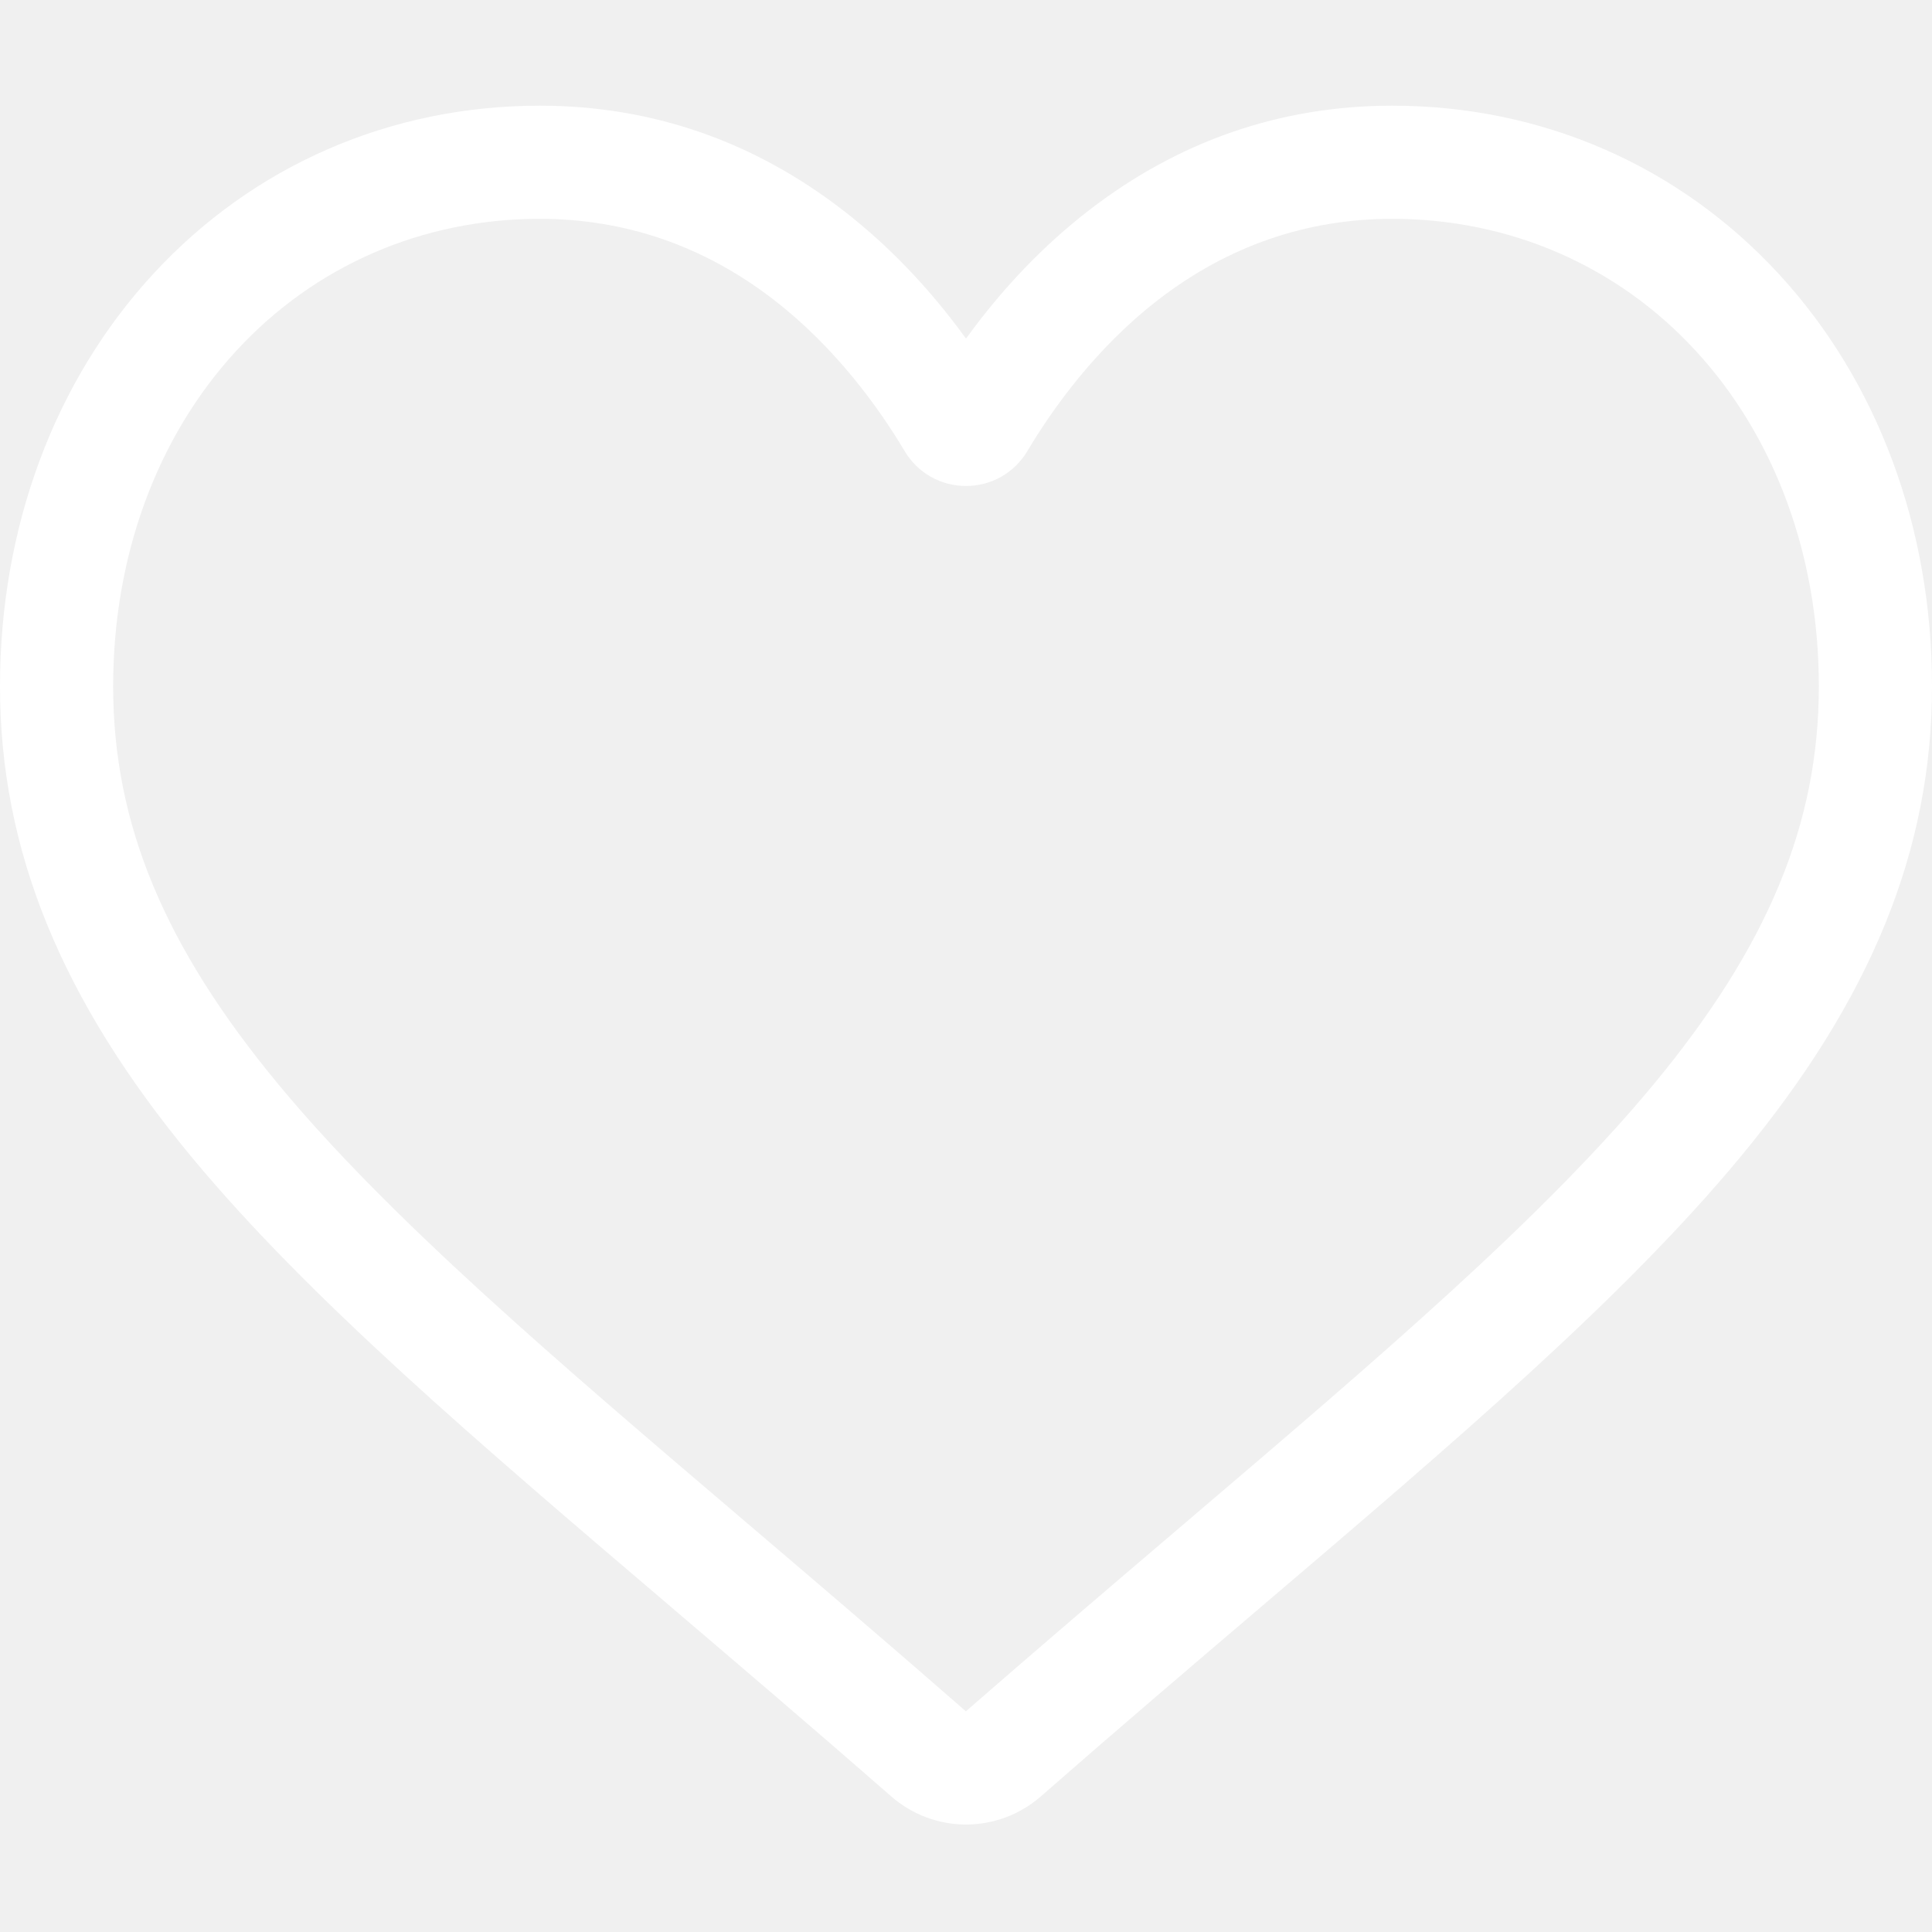
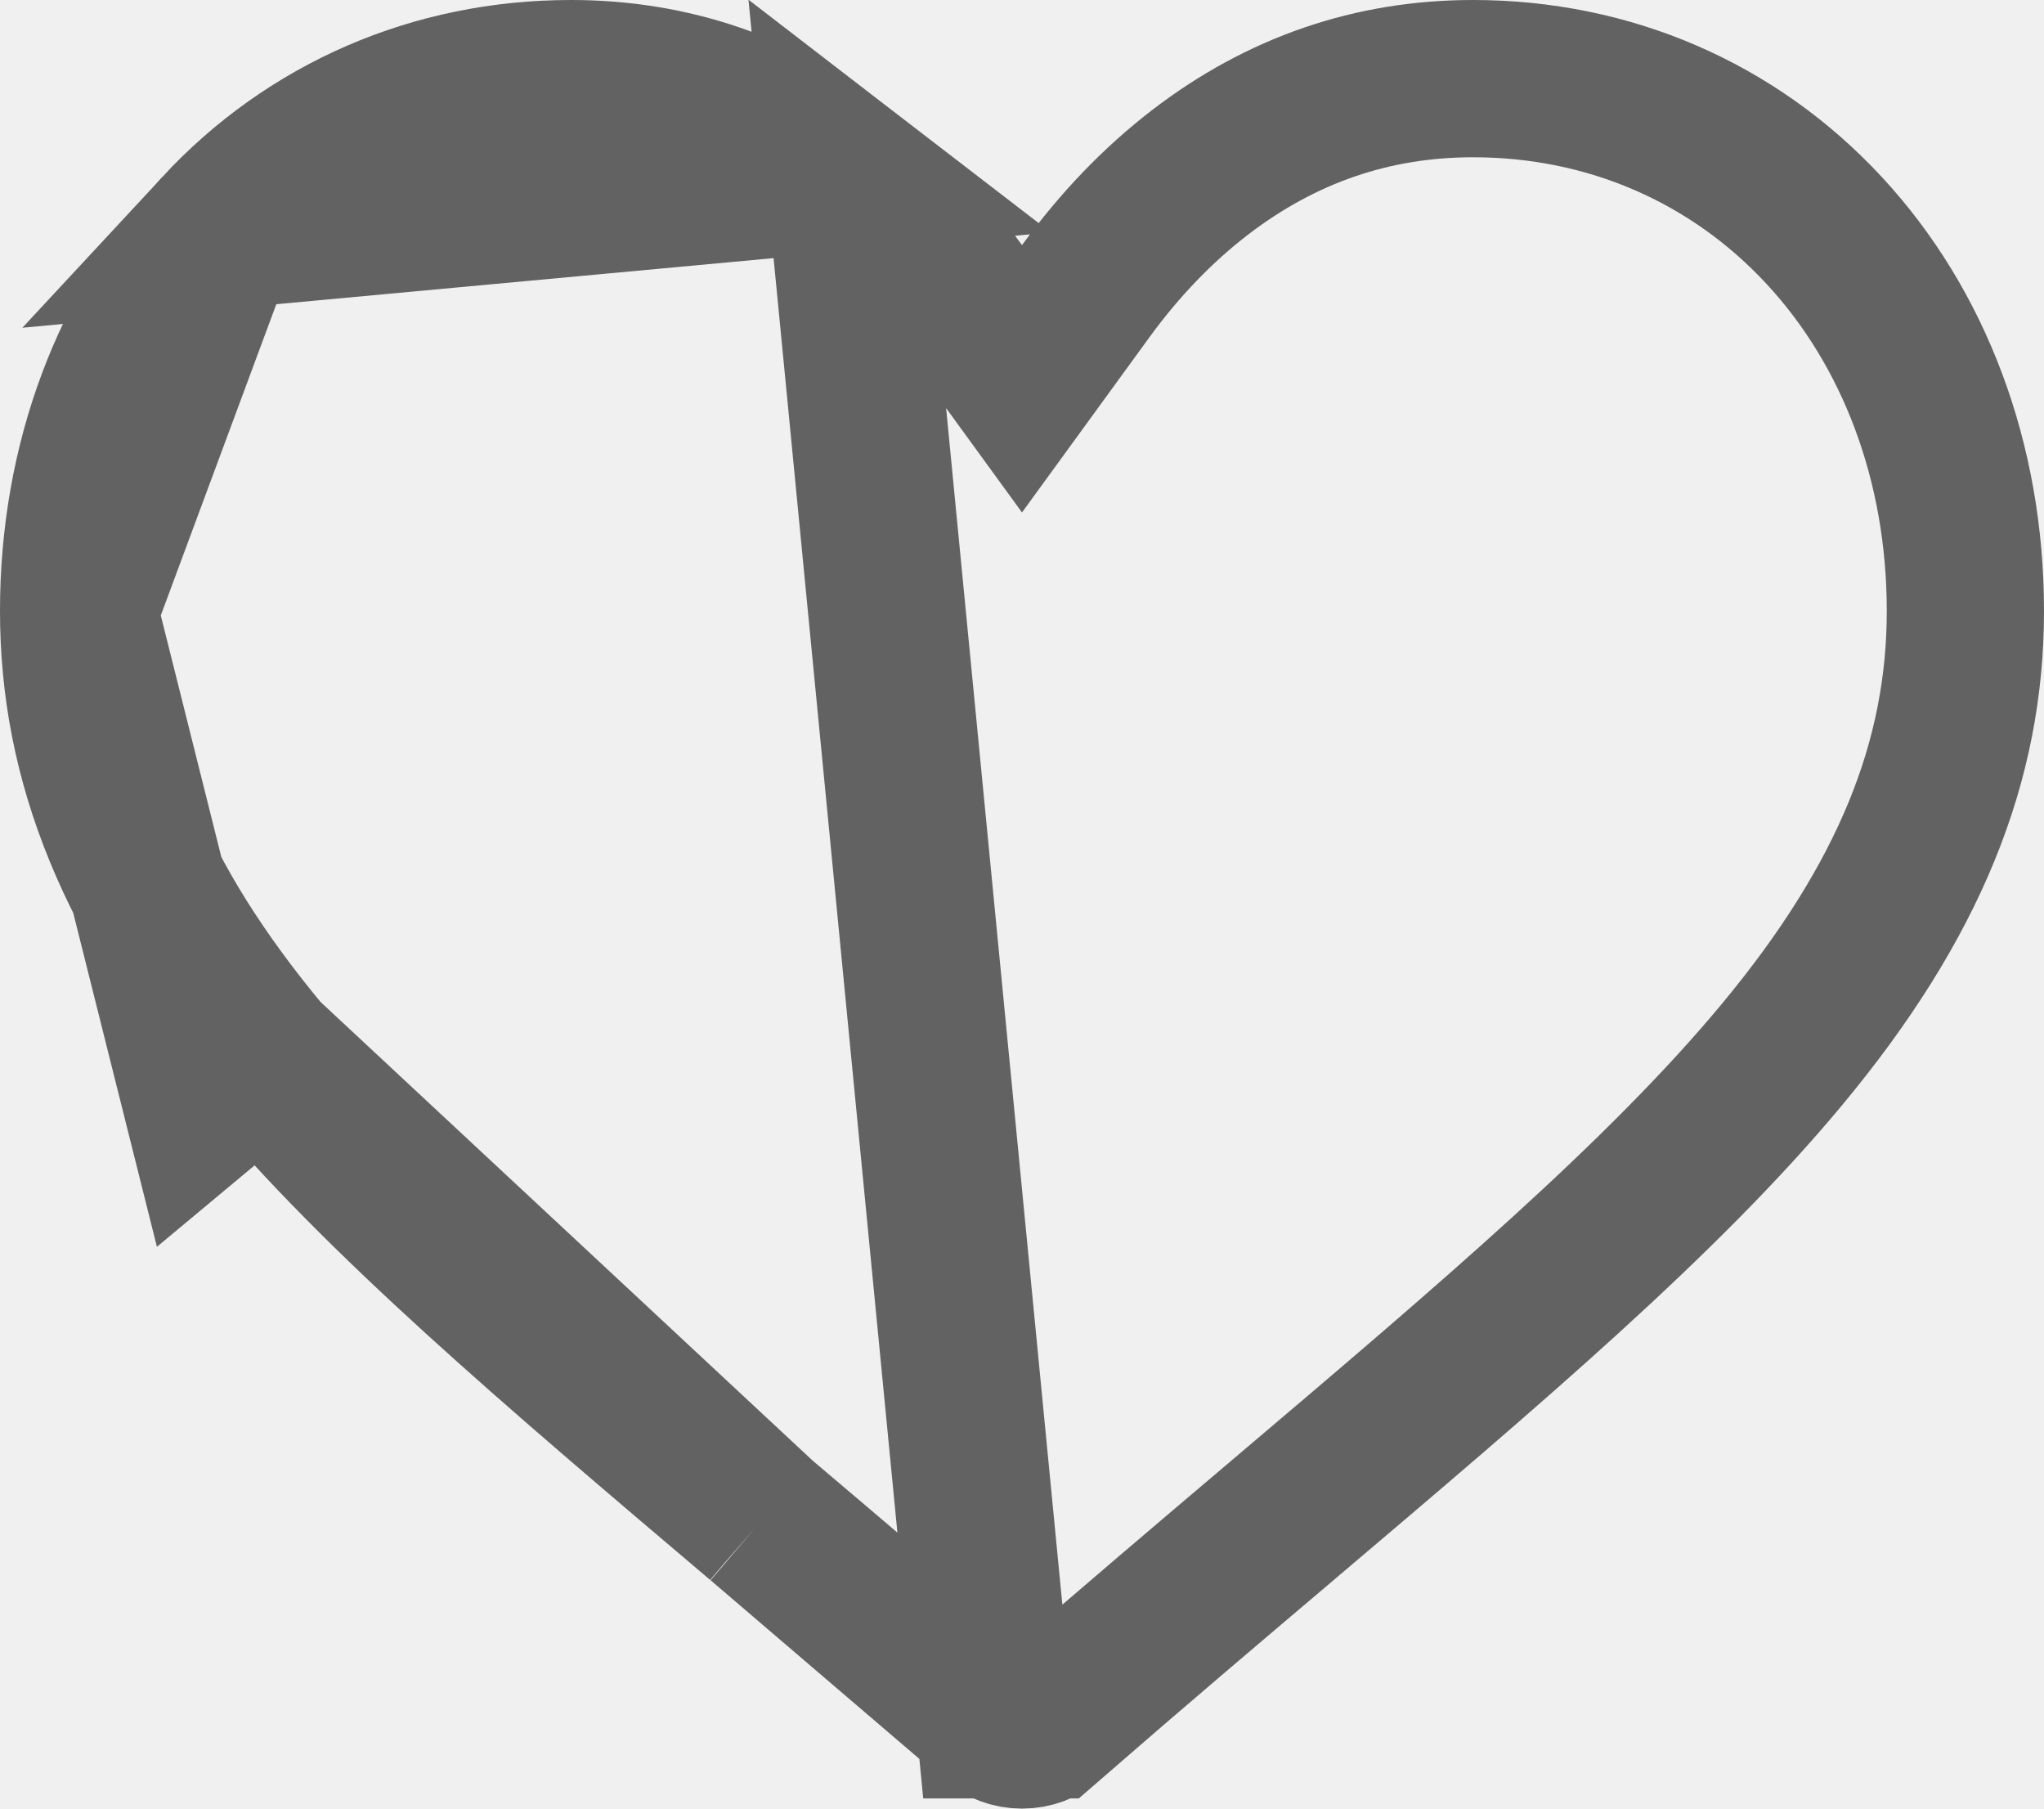
- <svg xmlns="http://www.w3.org/2000/svg" width="30" height="30" viewBox="0 0 30 30" fill="none">
-   <path d="M15 28.331C14.573 28.331 14.161 28.176 13.84 27.895C12.628 26.835 11.46 25.84 10.429 24.961L10.424 24.956C7.401 22.381 4.791 20.157 2.975 17.966C0.946 15.516 0 13.194 0 10.656C0 8.191 0.845 5.917 2.38 4.253C3.933 2.568 6.064 1.641 8.381 1.641C10.112 1.641 11.698 2.188 13.094 3.268C13.799 3.813 14.437 4.48 15 5.258C15.563 4.48 16.201 3.813 16.906 3.268C18.302 2.188 19.888 1.641 21.619 1.641C23.936 1.641 26.067 2.568 27.62 4.253C29.155 5.917 30 8.191 30 10.656C30 13.194 29.055 15.516 27.025 17.965C25.209 20.157 22.599 22.381 19.577 24.956C18.544 25.836 17.374 26.833 16.16 27.896C15.839 28.176 15.427 28.331 15 28.331ZM8.381 3.398C6.56 3.398 4.888 4.124 3.672 5.444C2.437 6.783 1.757 8.634 1.757 10.656C1.757 12.79 2.55 14.699 4.328 16.844C6.047 18.918 8.603 21.097 11.563 23.619L11.569 23.624C12.604 24.506 13.777 25.505 14.998 26.573C16.226 25.503 17.401 24.502 18.437 23.619C21.397 21.096 23.953 18.918 25.672 16.844C27.45 14.699 28.243 12.79 28.243 10.656C28.243 8.634 27.563 6.783 26.328 5.444C25.112 4.124 23.439 3.398 21.619 3.398C20.286 3.398 19.062 3.822 17.981 4.658C17.017 5.403 16.346 6.345 15.953 7.004C15.751 7.343 15.394 7.546 15 7.546C14.606 7.546 14.249 7.343 14.047 7.004C13.654 6.345 12.983 5.403 12.019 4.658C10.938 3.822 9.714 3.398 8.381 3.398Z" fill="white" />
+ <svg xmlns="http://www.w3.org/2000/svg" width="26" height="23" viewBox="0 0 26 23" fill="none">
+   <path d="M12.651 21.87L12.652 21.87C12.747 21.953 12.87 22 13 22C13.13 22 13.253 21.953 13.348 21.87L13.349 21.87C14.406 20.951 15.425 20.087 16.319 19.33C16.32 19.329 16.32 19.329 16.32 19.329L16.321 19.328C18.962 17.09 21.147 15.235 22.653 13.427L22.653 13.427C24.302 11.449 25 9.667 25 7.769C25 5.874 24.348 4.164 23.204 2.931C22.051 1.687 20.471 1 18.737 1C17.461 1 16.3 1.396 15.261 2.195L15.261 2.195C14.732 2.602 14.245 3.106 13.809 3.705L13 4.817L12.191 3.705C11.756 3.106 11.268 2.602 10.739 2.195L12.651 21.87ZM12.651 21.87C11.597 20.953 10.581 20.092 9.689 19.336L12.651 21.87ZM9.688 19.336L9.688 19.336L9.688 19.336ZM9.688 19.336L9.68 19.329M9.688 19.336L9.68 19.329M9.68 19.329C7.038 17.09 4.853 15.235 3.347 13.428M9.68 19.329L3.347 13.428M3.347 13.428C1.698 11.449 1 9.667 1 7.769M3.347 13.428L2.579 14.068L1 7.769M1 7.769C1 5.874 1.653 4.164 2.796 2.931L1 7.769ZM2.796 2.931C3.95 1.687 5.529 1 7.263 1C8.54 1 9.701 1.396 10.739 2.195L2.796 2.931Z" stroke="#626262" stroke-width="2" />
</svg>
